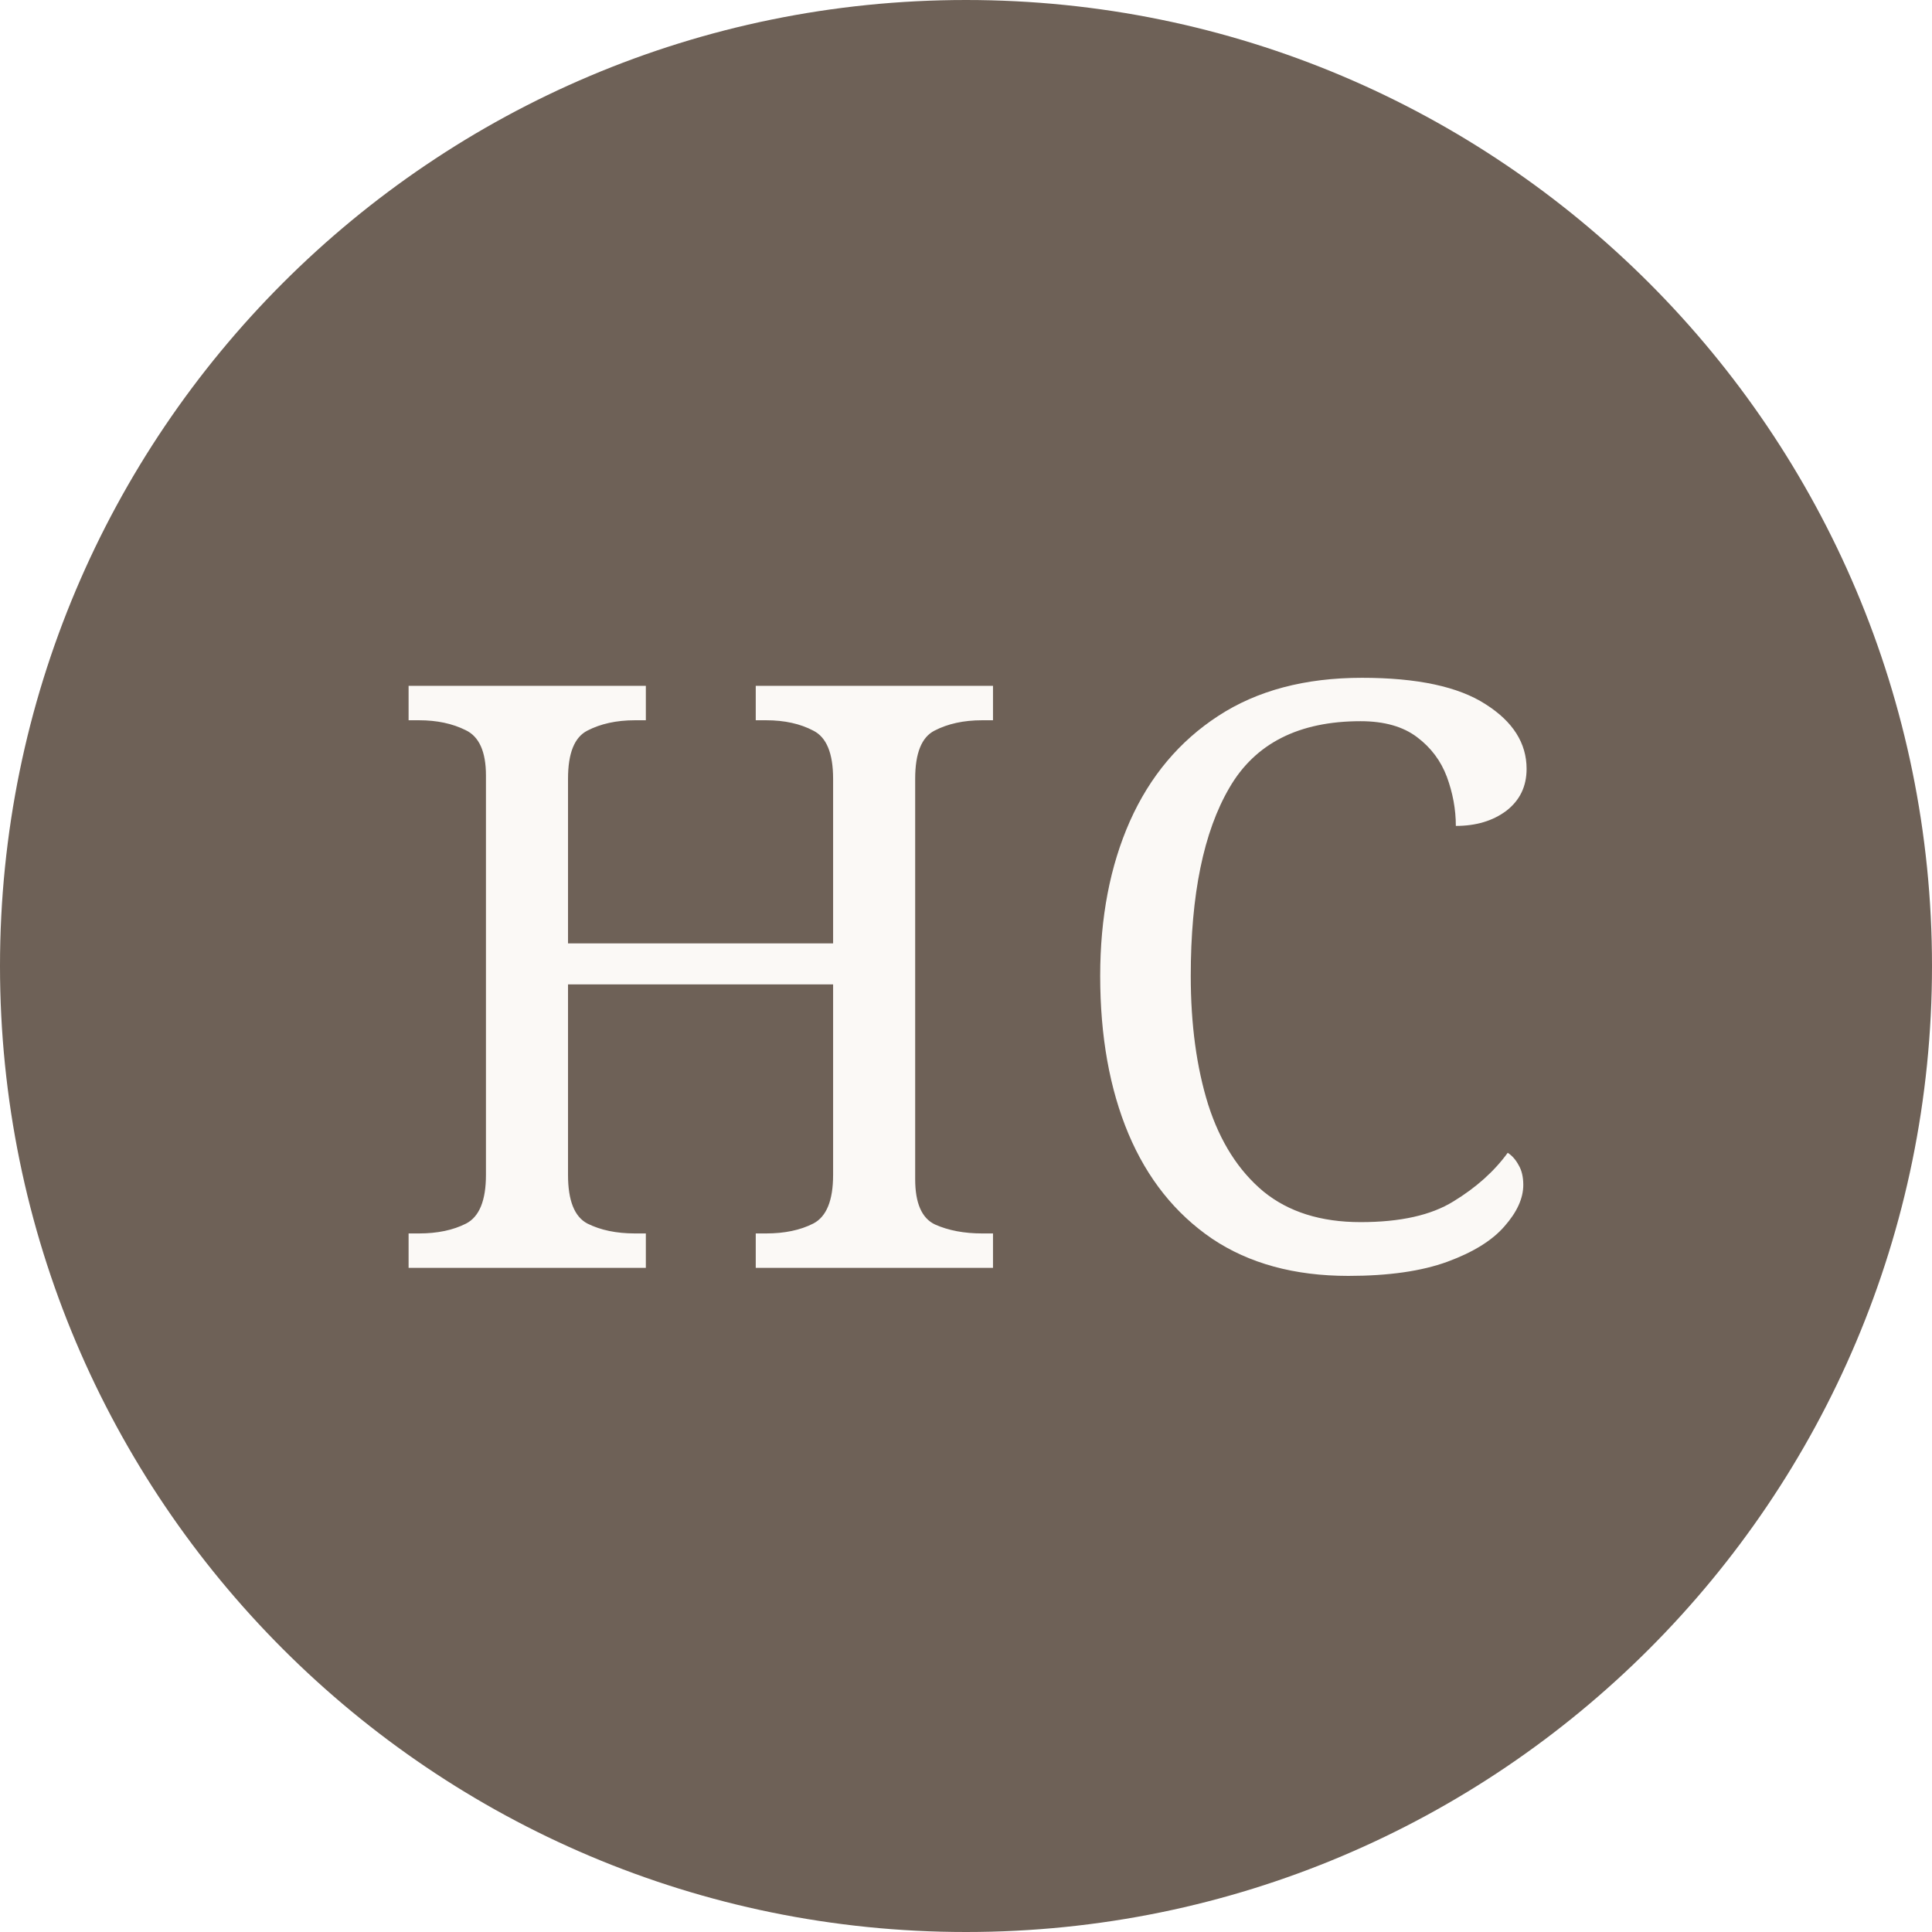
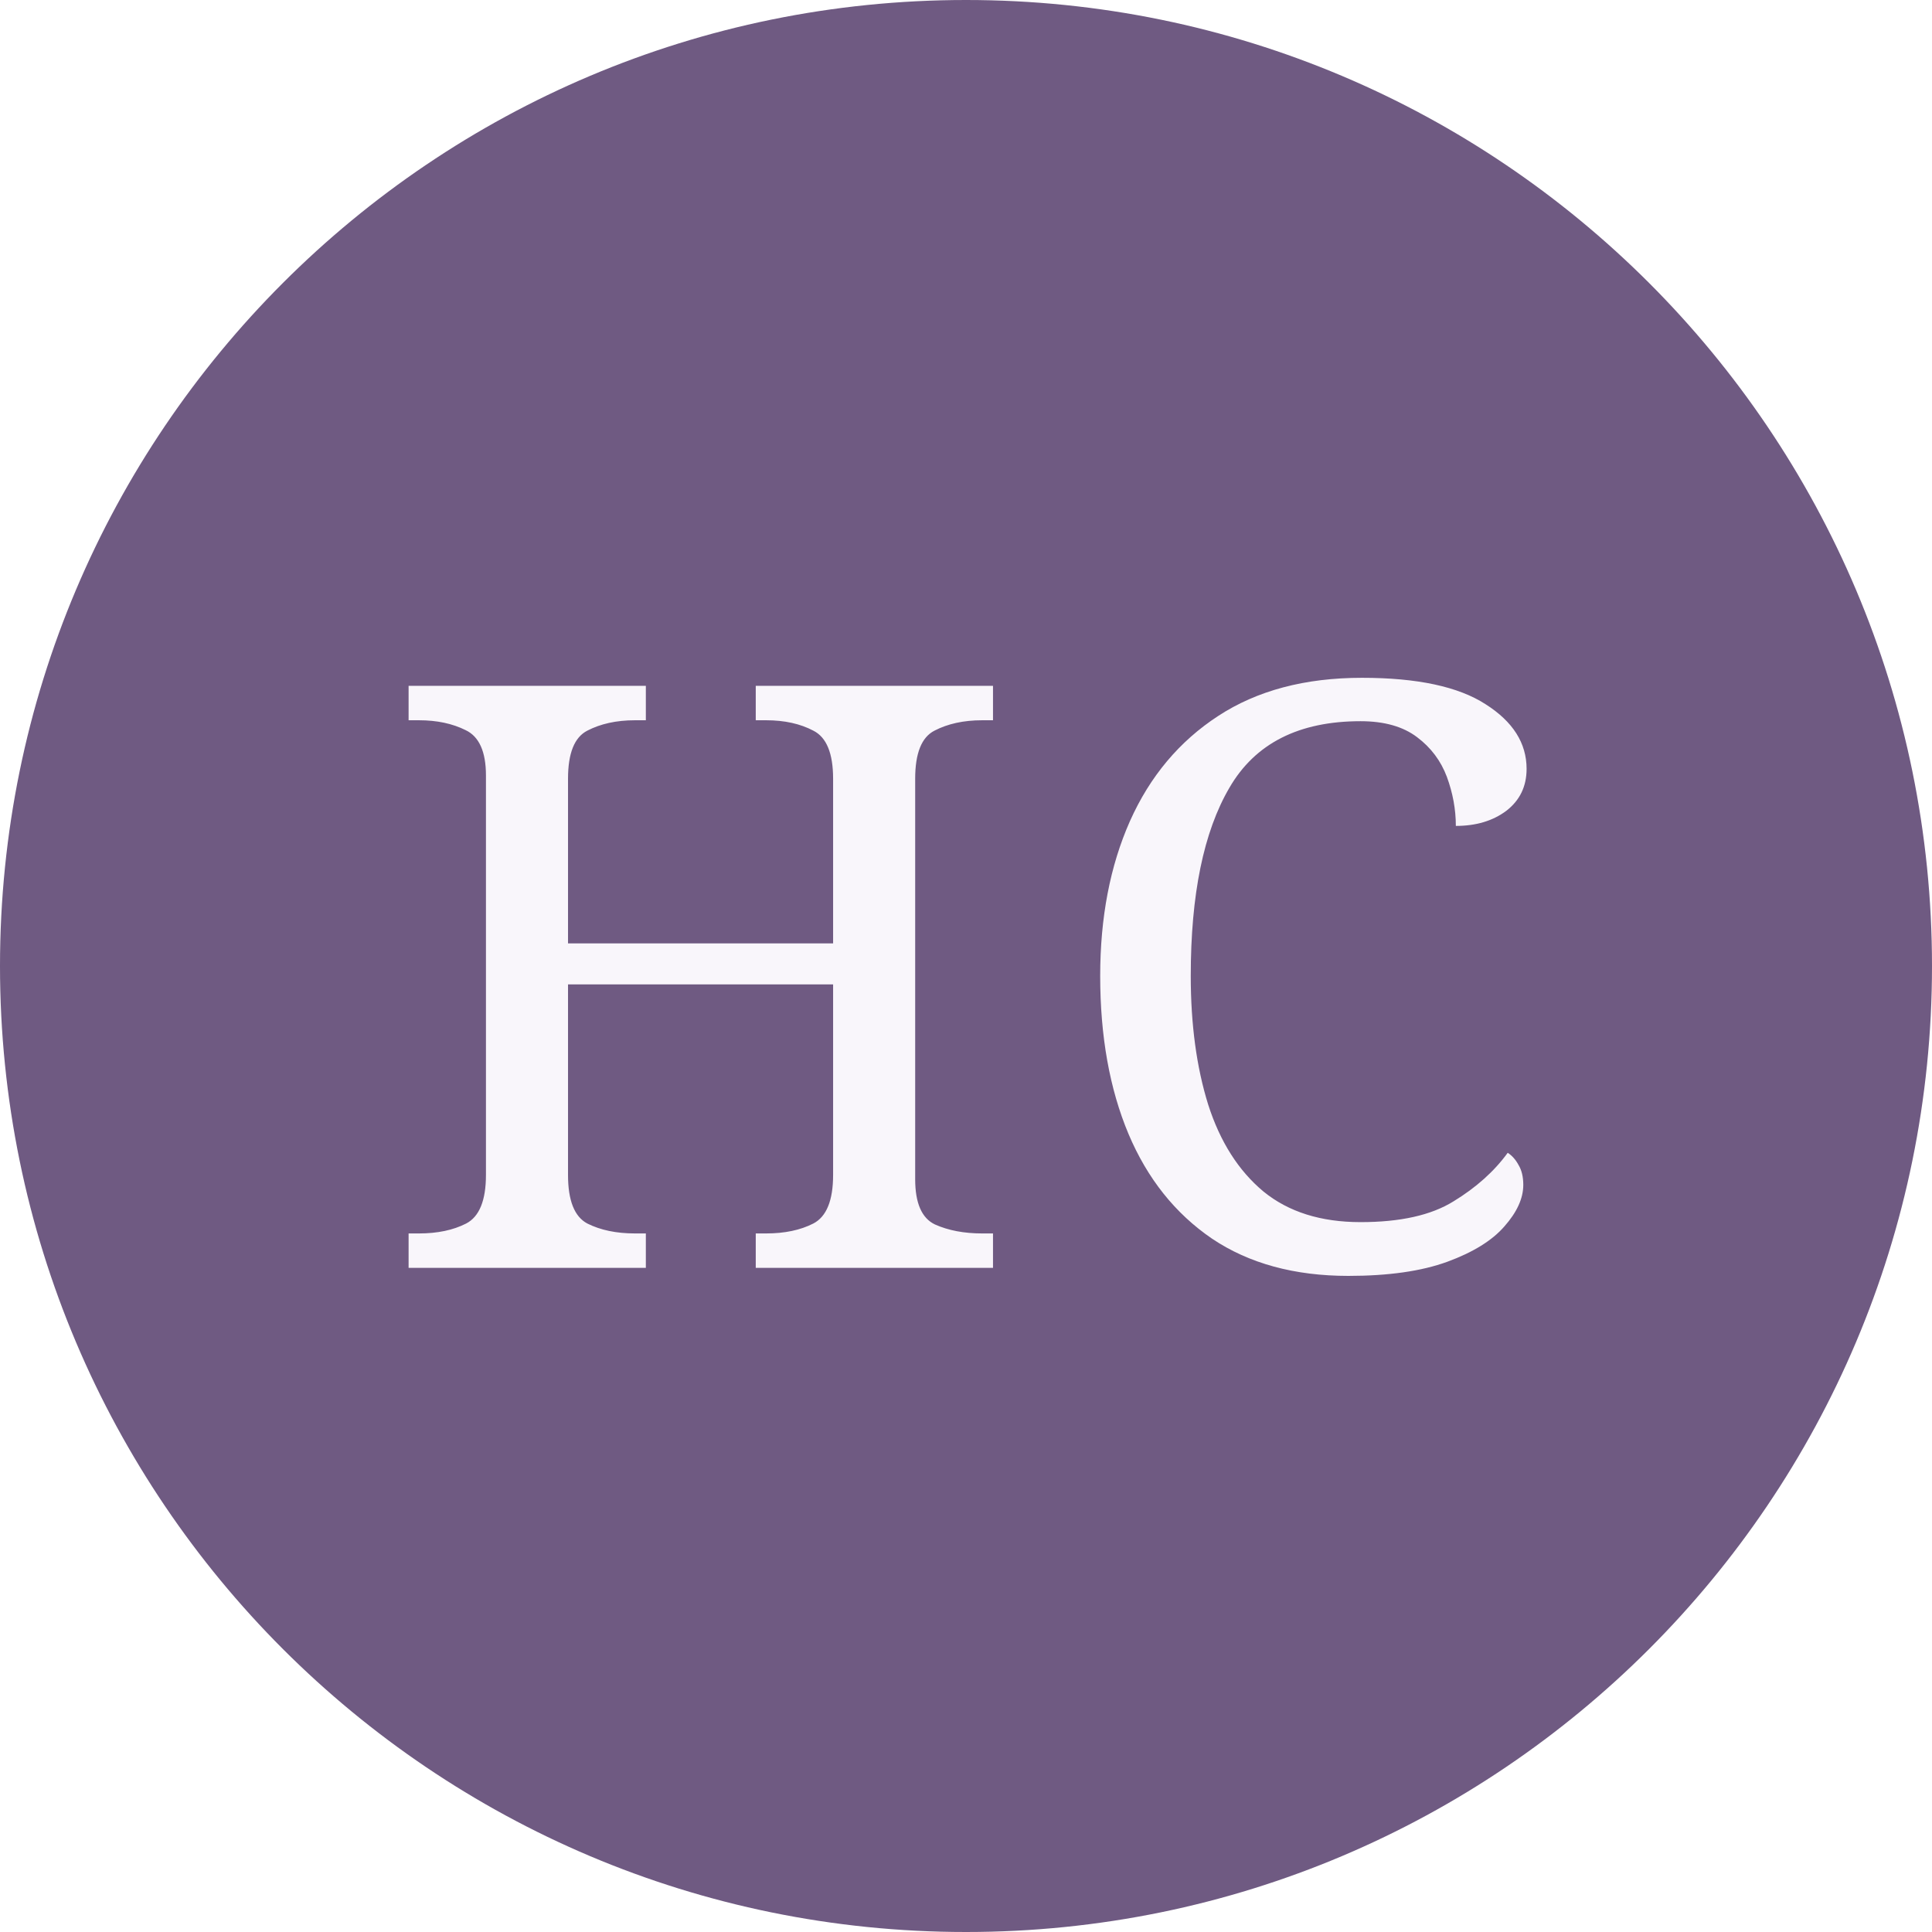
<svg xmlns="http://www.w3.org/2000/svg" viewBox="0 0 64 64">
-   <rect width="64" height="64" rx="32" fill="#6E6157" />
-   <text x="32" y="42" text-anchor="middle" font-family="Georgia, serif" font-size="27" letter-spacing="1" fill="#FBF9F6">НС</text>
+   <rect width="64" height="64" rx="32" fill="#6F5A82" />
+   <text x="32" y="42" text-anchor="middle" font-family="Georgia, serif" font-size="27" letter-spacing="1" fill="#F9F6FB">НС</text>
</svg>
